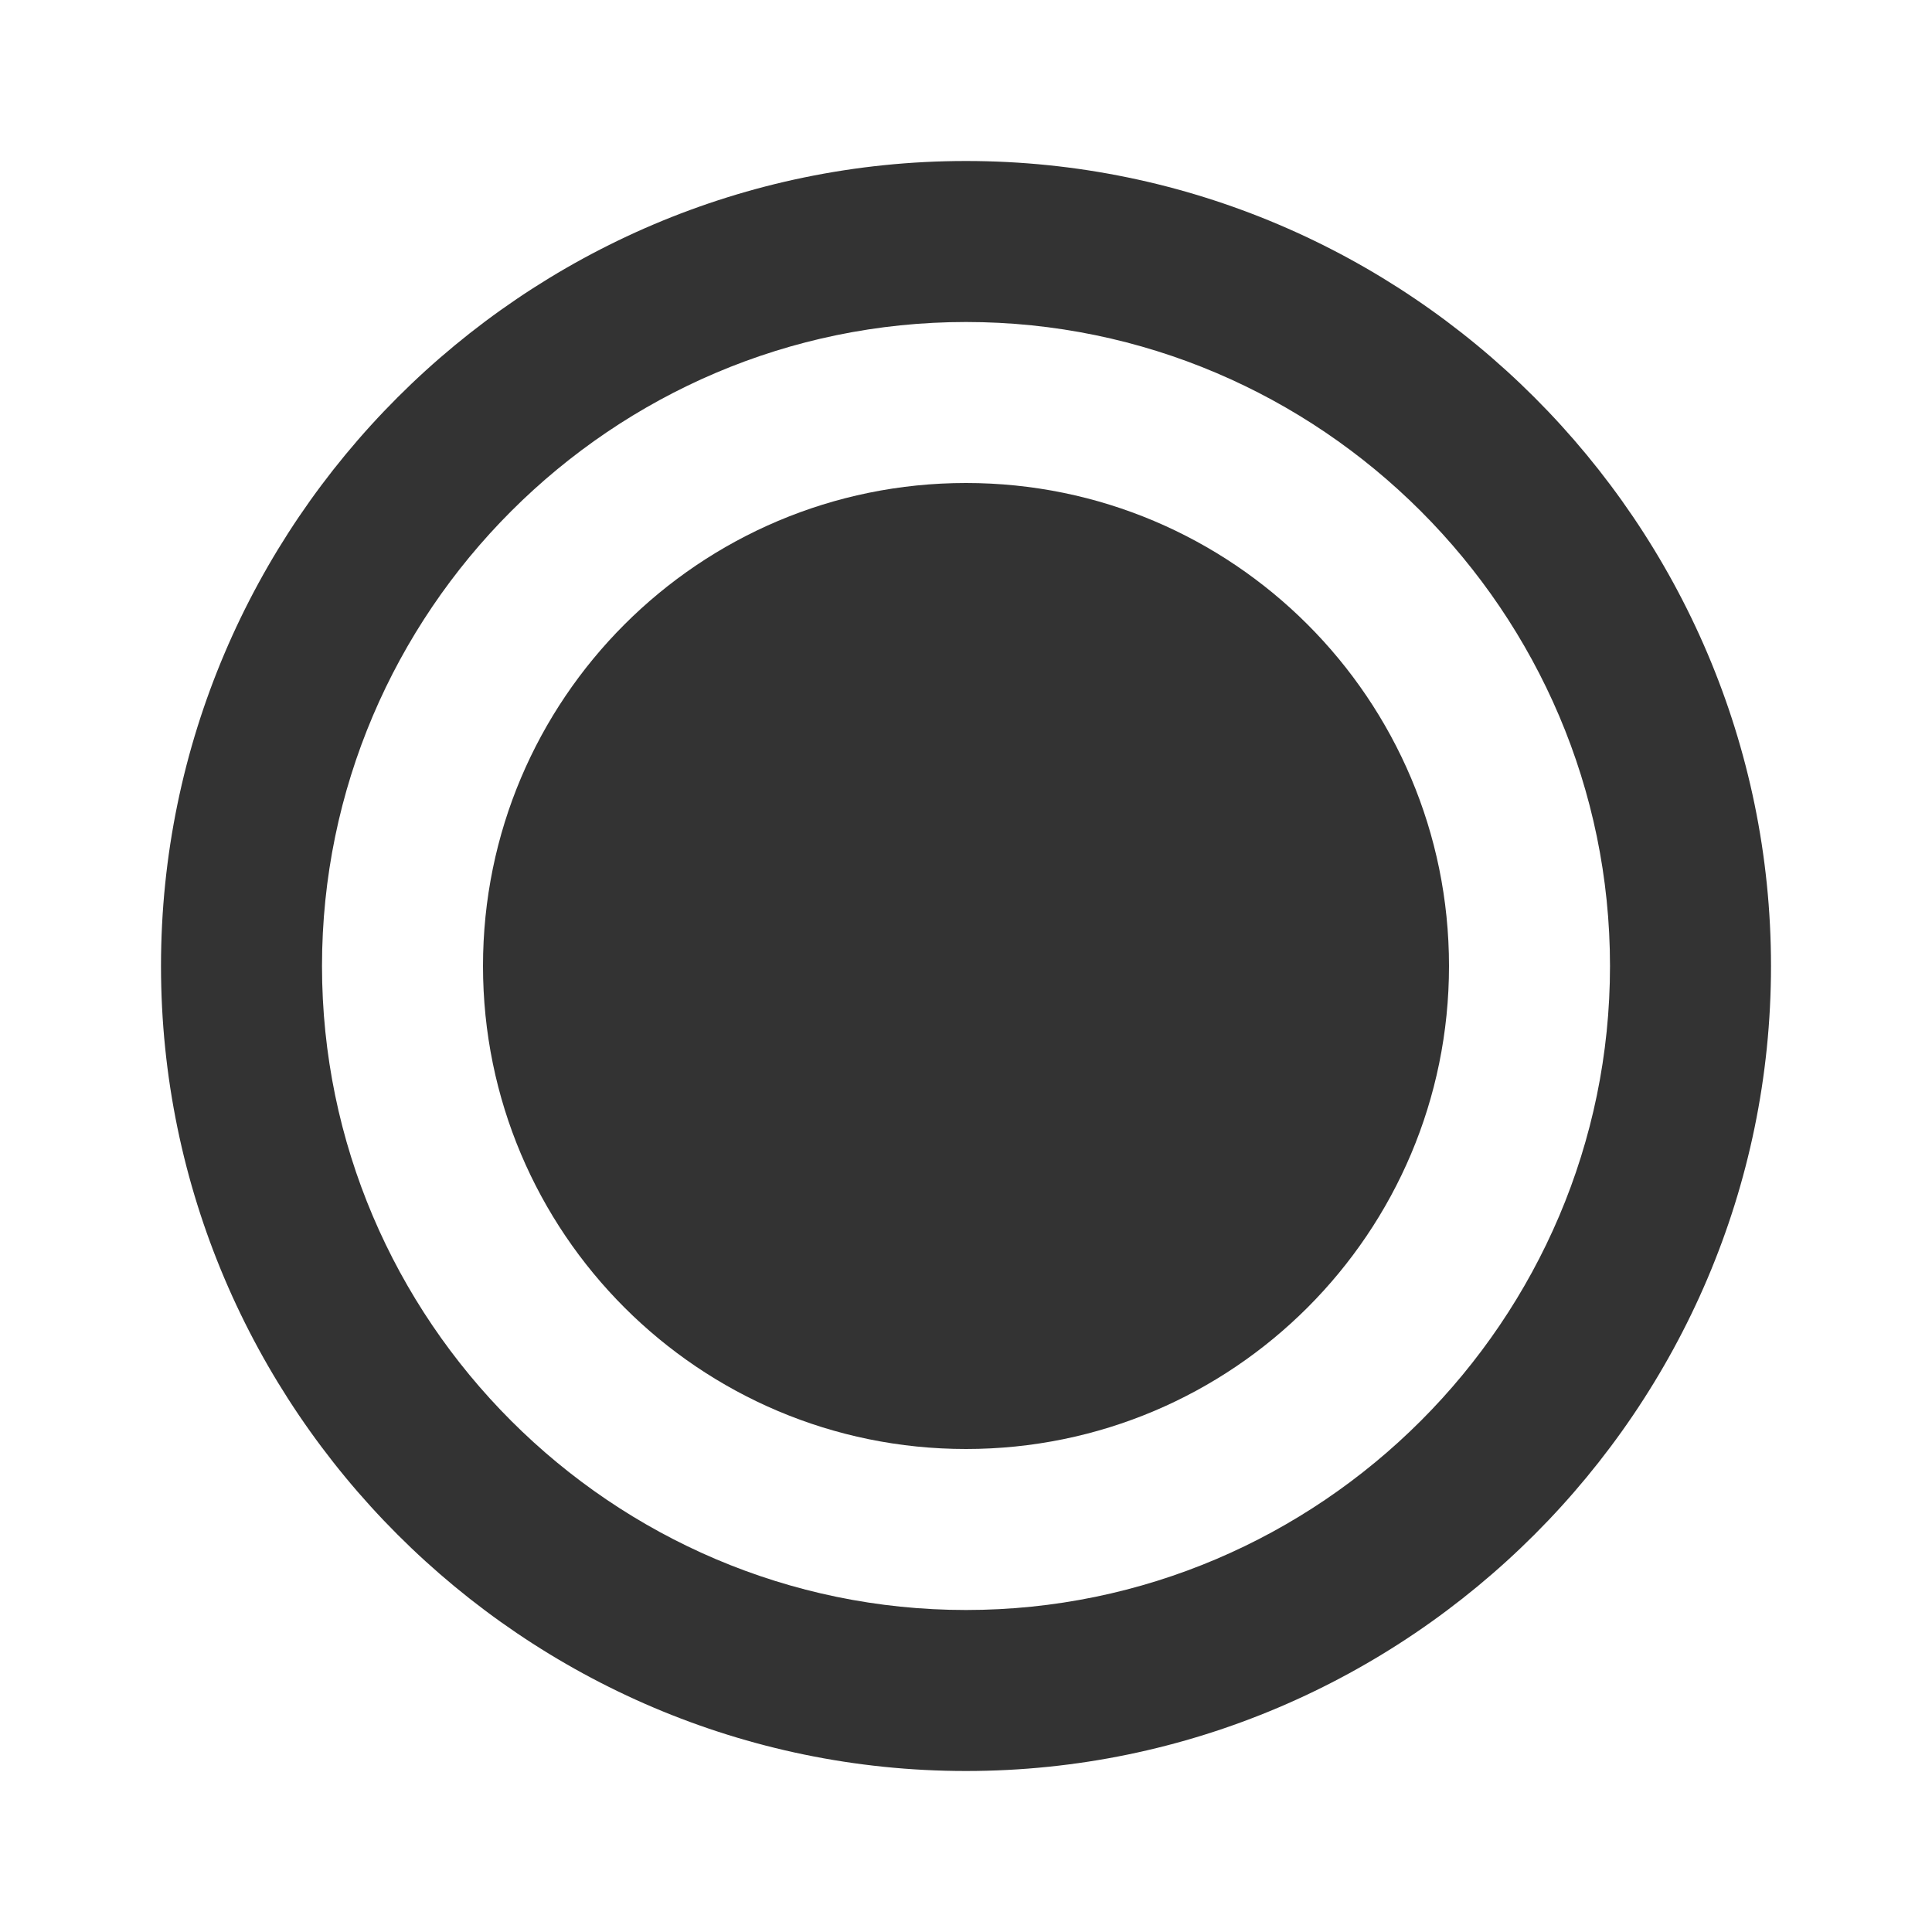
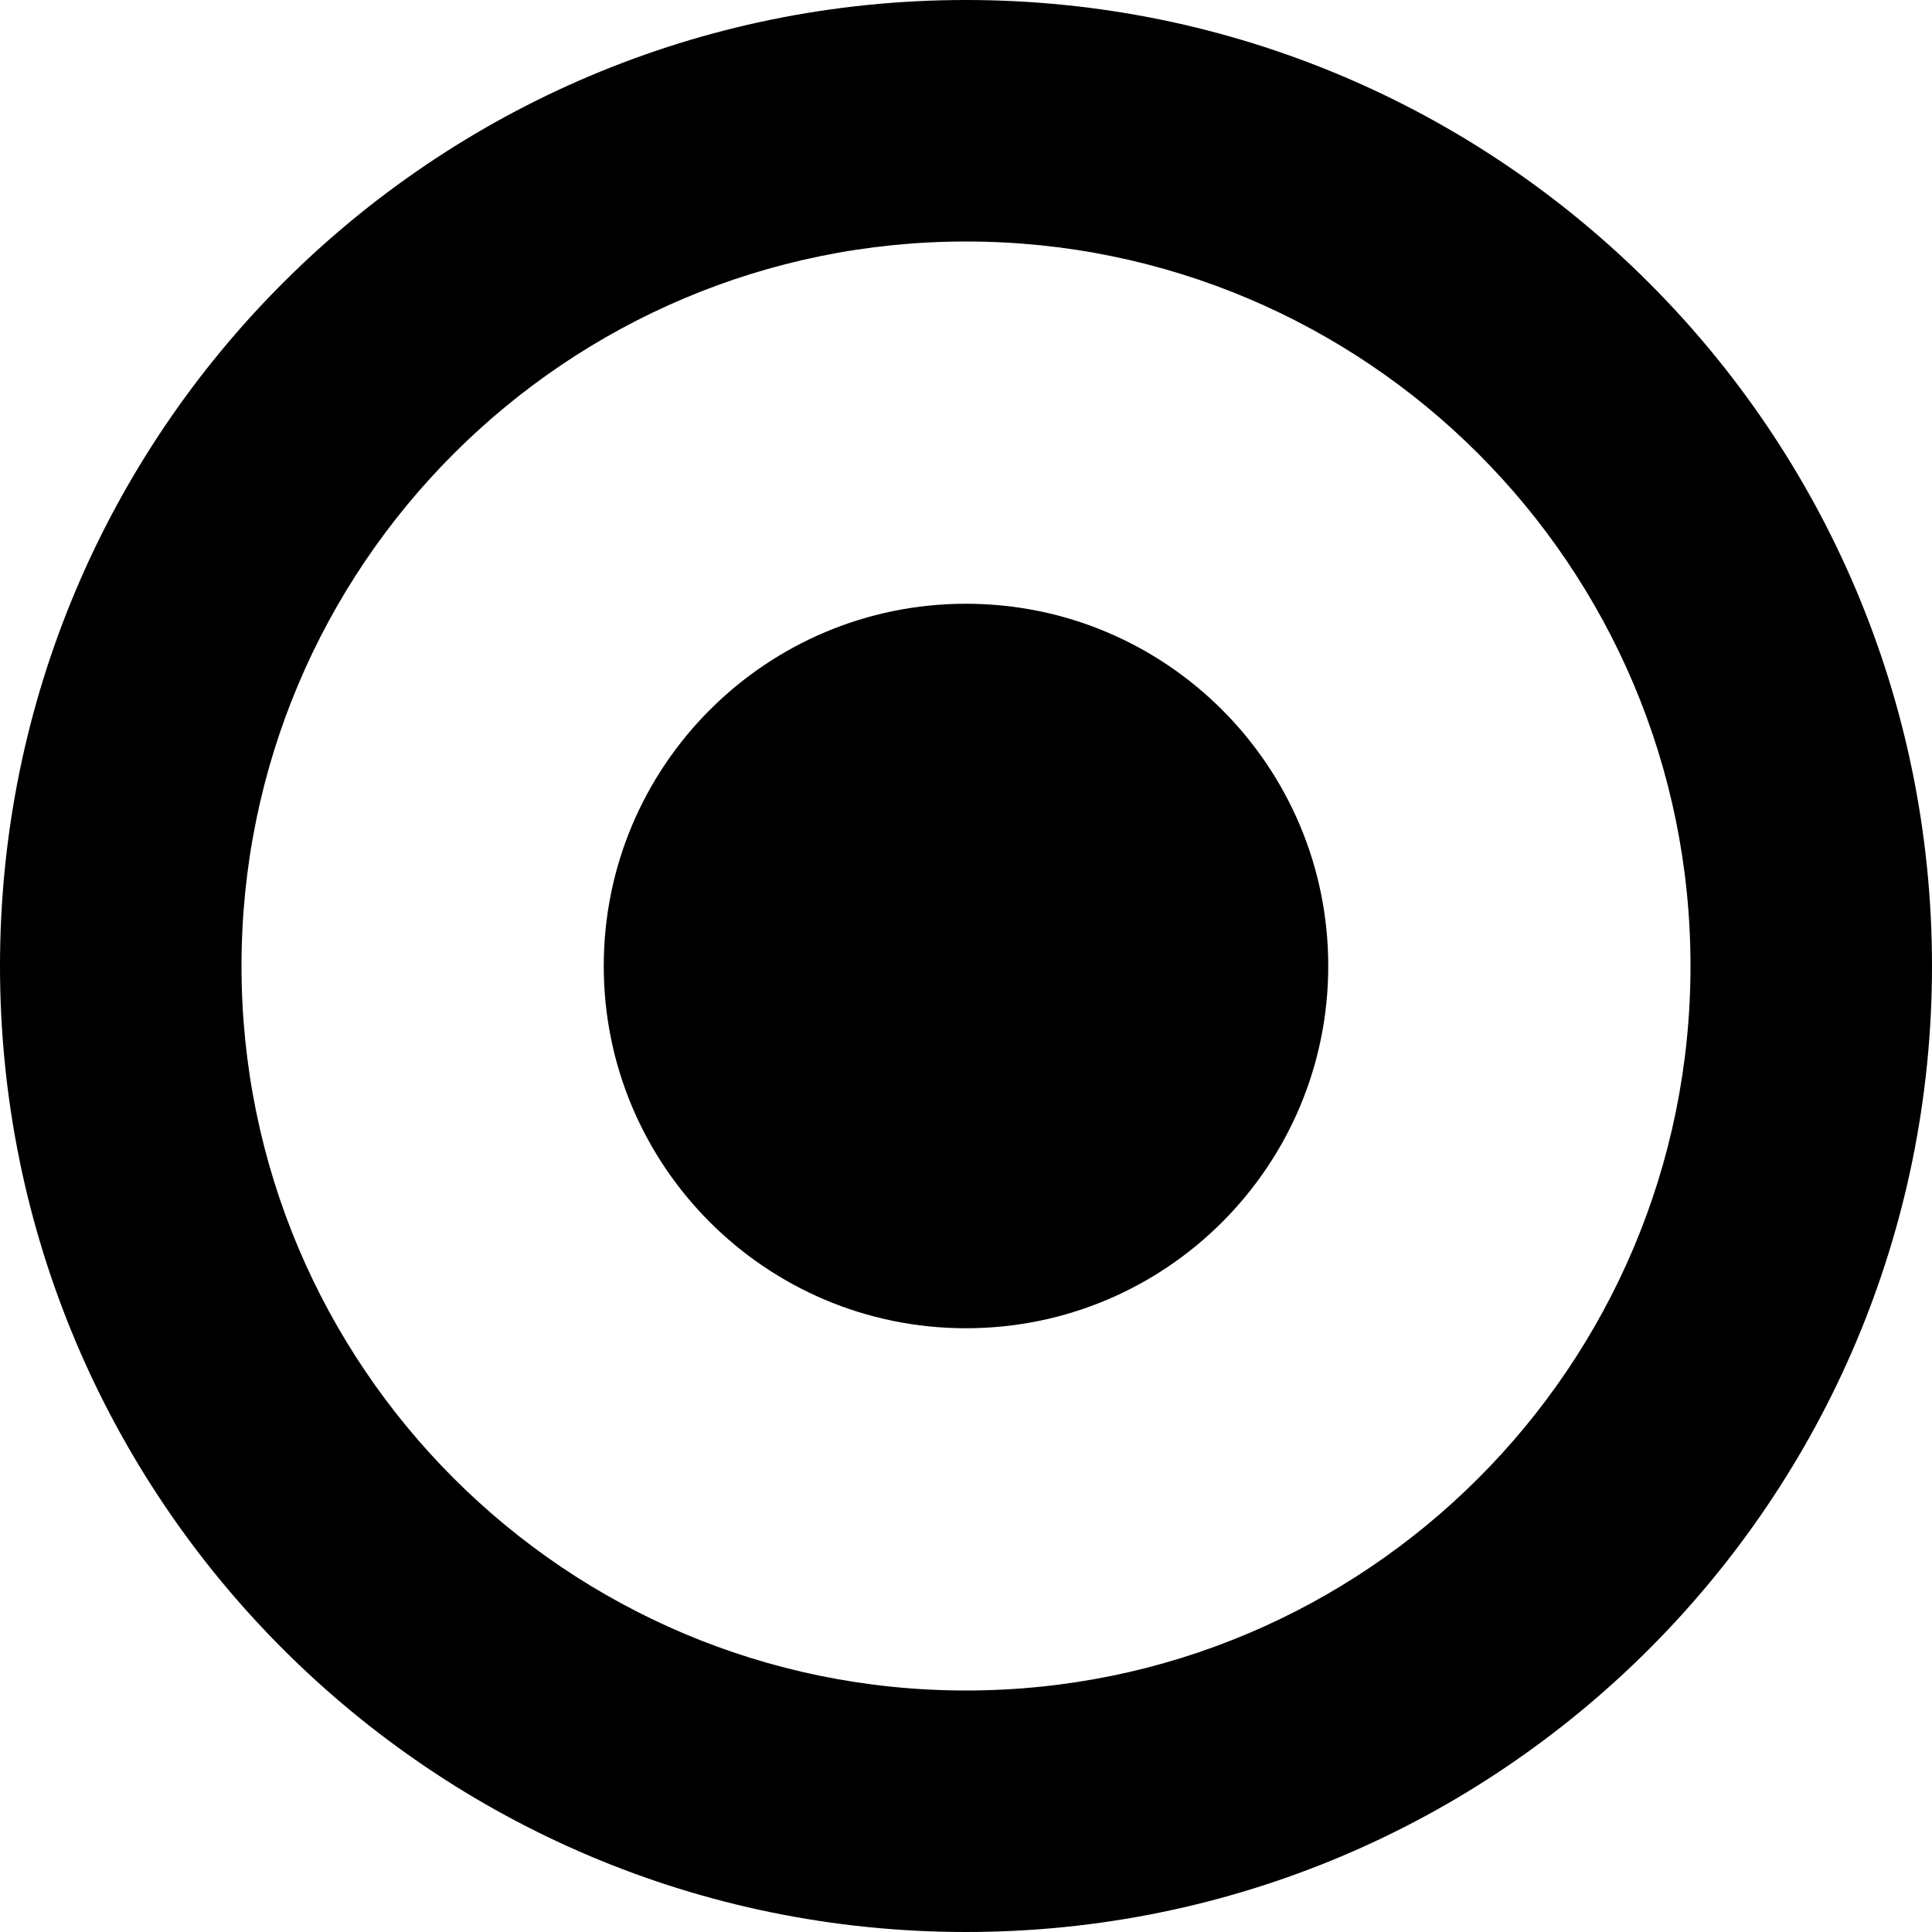
- <svg xmlns="http://www.w3.org/2000/svg" class="icon" width="200" height="200" viewBox="0 0 1024 1024">
-   <path fill="#333" d="M512 85.333c-234.667 0-426.667 192-426.667 426.667s192 426.667 426.667 426.667 426.667-192 426.667-426.667S746.667 85.333 512 85.333zm0 768c-187.733 0-341.333-153.6-341.333-341.333S324.267 170.667 512 170.667 853.333 324.267 853.333 512 699.733 853.333 512 853.333z" />
-   <path fill="#333" d="M256 512a256 256 0 1 0 512 0 256 256 0 1 0-512 0Z" />
+ <svg xmlns="http://www.w3.org/2000/svg" t="1791852662133" class="icon" viewBox="0 0 1024 1024" version="1.1" p-id="7354" width="200" height="200">
+   <path d="M512 0C229.216 0 0 229.216 0 512s229.216 512 512 512 512-229.216 512-512S794.784 0 512 0z m0 896C299.936 896 128 724.064 128 512S299.936 128 512 128s384 171.936 384 384-171.936 384-384 384z m-192-384a192 192 0 1 1 384 0 192 192 0 0 1-384 0z" p-id="7355" />
</svg>
